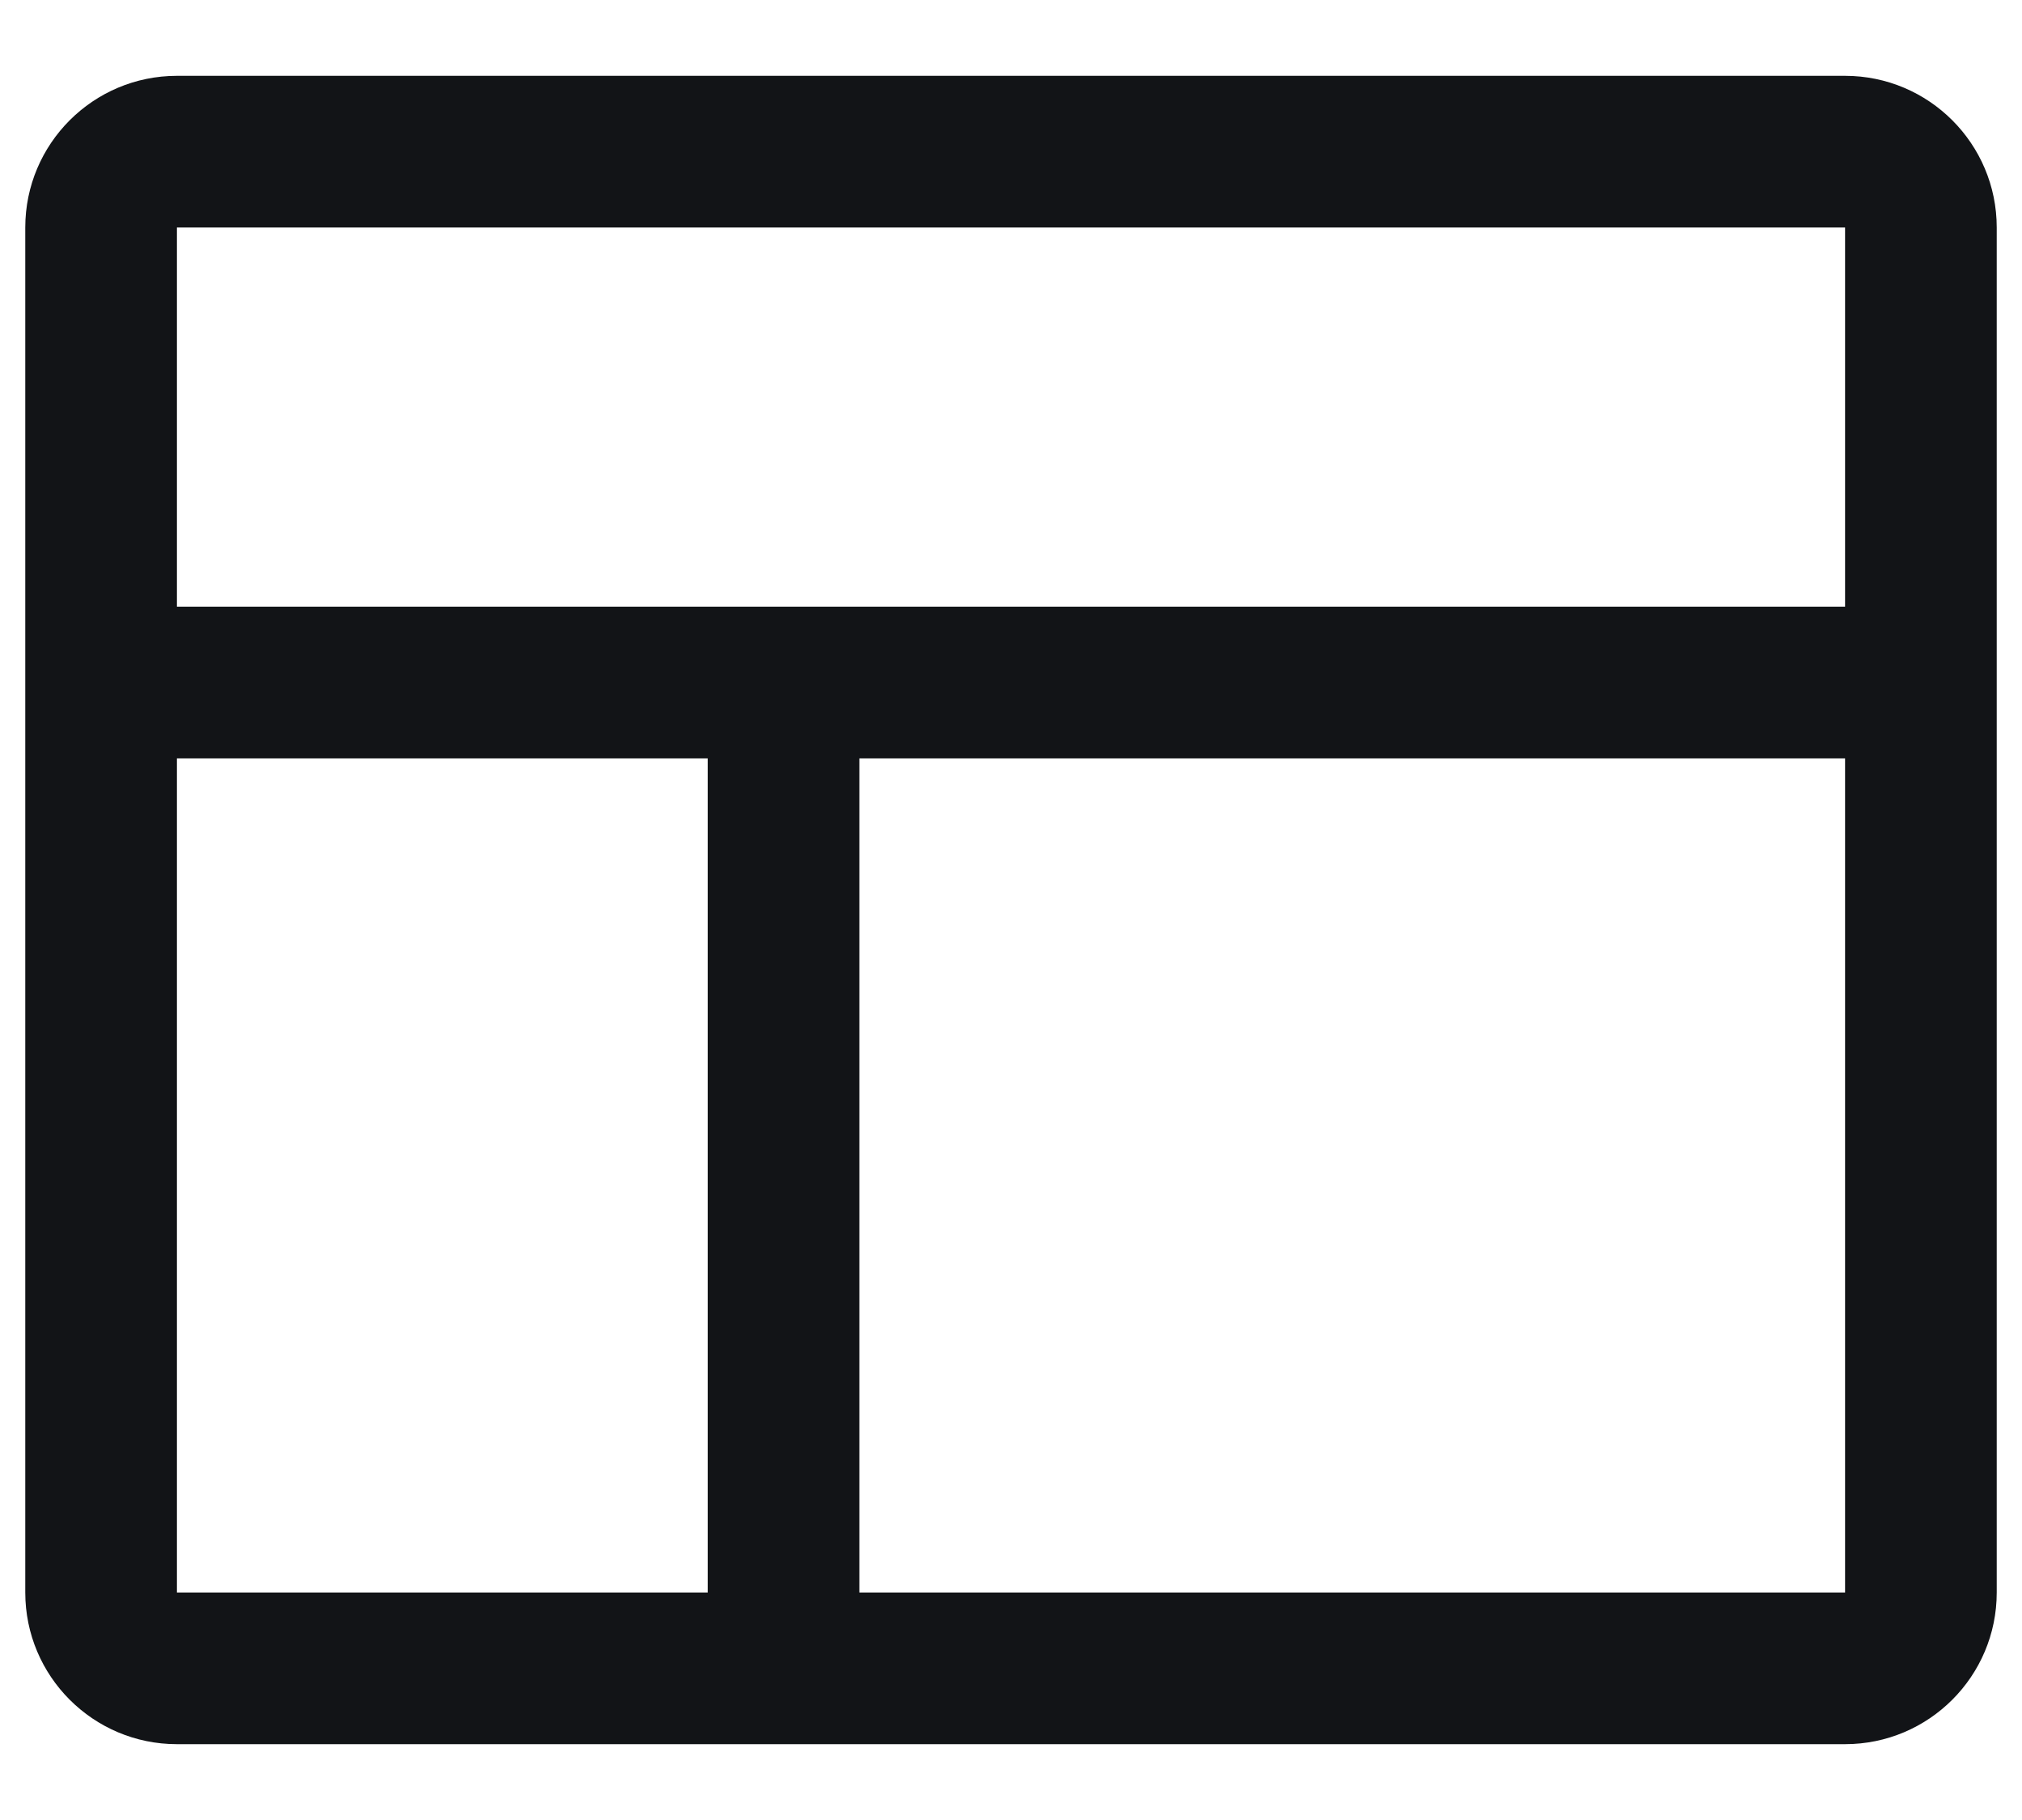
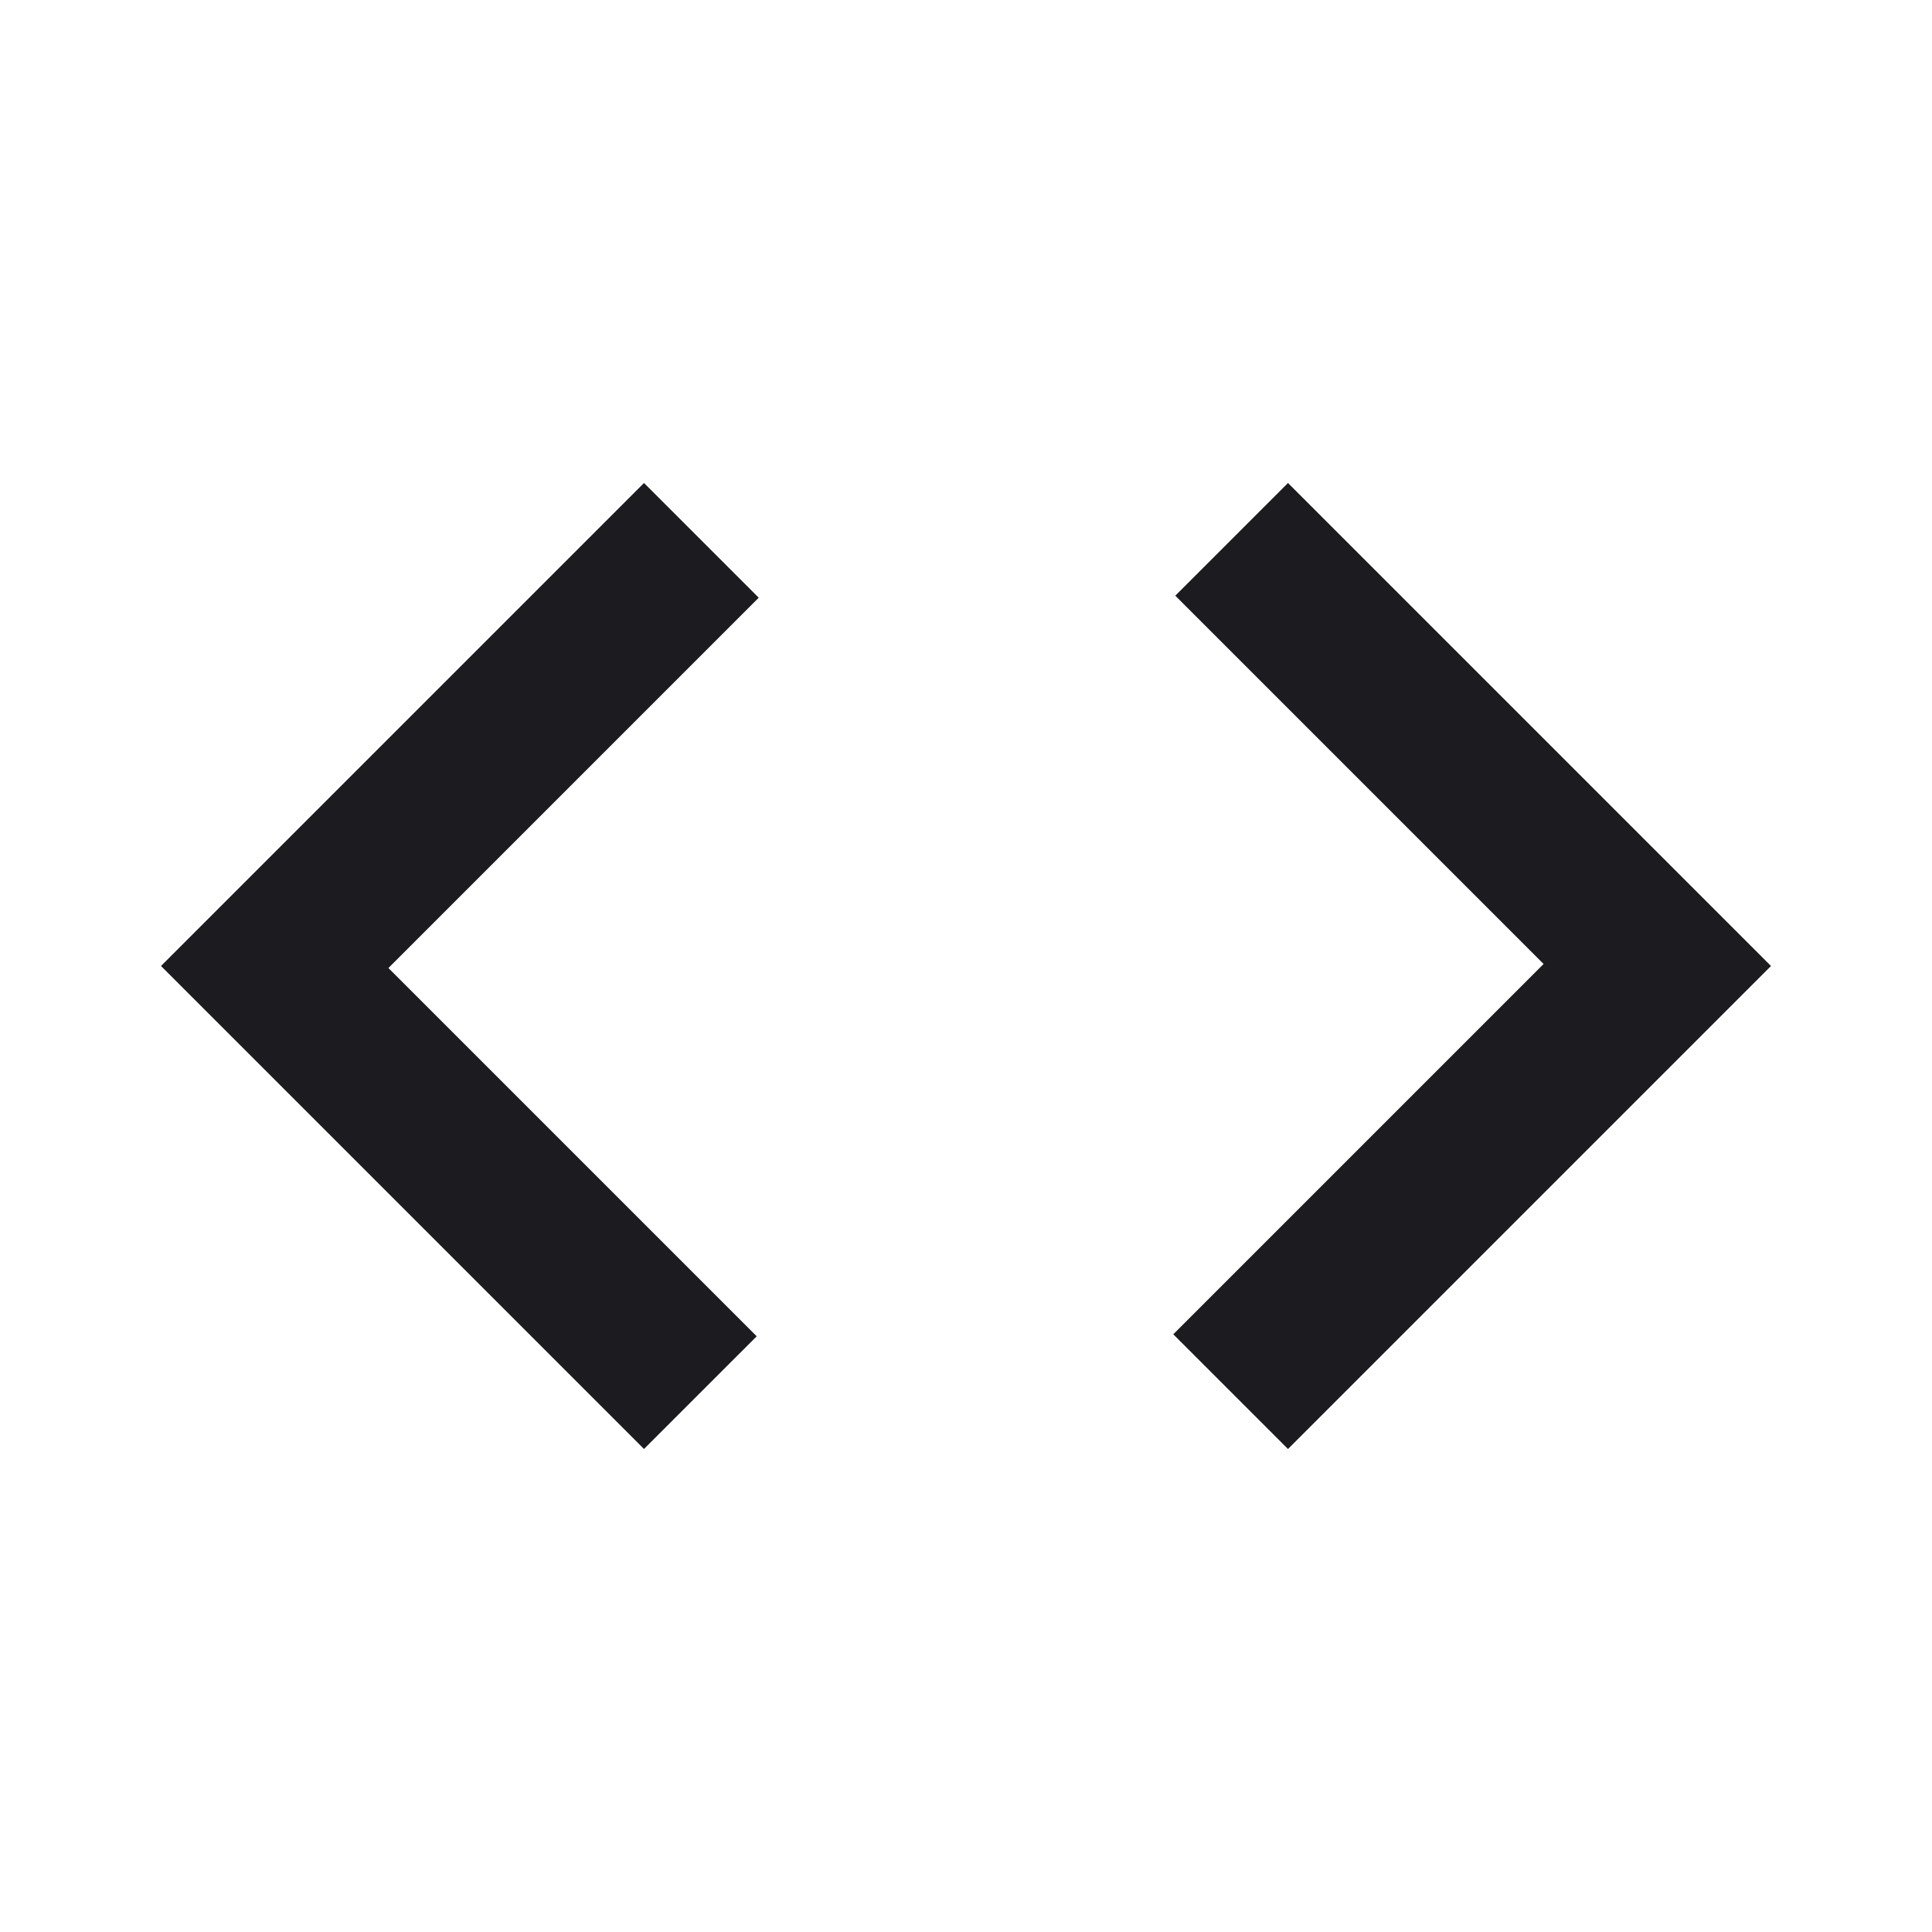
- <svg xmlns="http://www.w3.org/2000/svg" width="20" height="18" viewBox="0 0 20 18" fill="none">
-   <path fill-rule="evenodd" clip-rule="evenodd" d="M18.25 0.75H1.75C0.922 0.75 0.25 1.422 0.25 2.25V15.75C0.25 16.578 0.922 17.25 1.75 17.25H18.25C19.078 17.25 19.75 16.578 19.75 15.75V2.25C19.75 1.422 19.078 0.75 18.25 0.75ZM18.25 2.25V6H1.75V2.25H18.25ZM1.75 7.5H7V15.75H1.75V7.5ZM18.25 15.75H8.5V7.5H18.25V15.75Z" fill="#121417" />
+ <svg xmlns="http://www.w3.org/2000/svg" width="24" height="24" viewBox="0 0 24 24" fill="none">
+   <mask id="mask0_27_1041" style="mask-type:alpha" maskUnits="userSpaceOnUse" x="0" y="0" width="24" height="24">
+     <rect width="24" height="24" fill="#1C1B1F" />
+   </mask>
+   <g mask="url(#mask0_27_1041)">
+     <path d="M8 18L2 12L8 6L9.425 7.425L4.825 12.025L9.4 16.6L8 18ZM16 18L14.575 16.575L19.175 11.975L14.6 7.4L16 6L22 12L16 18Z" fill="#1C1B1F" />
+   </g>
</svg>
